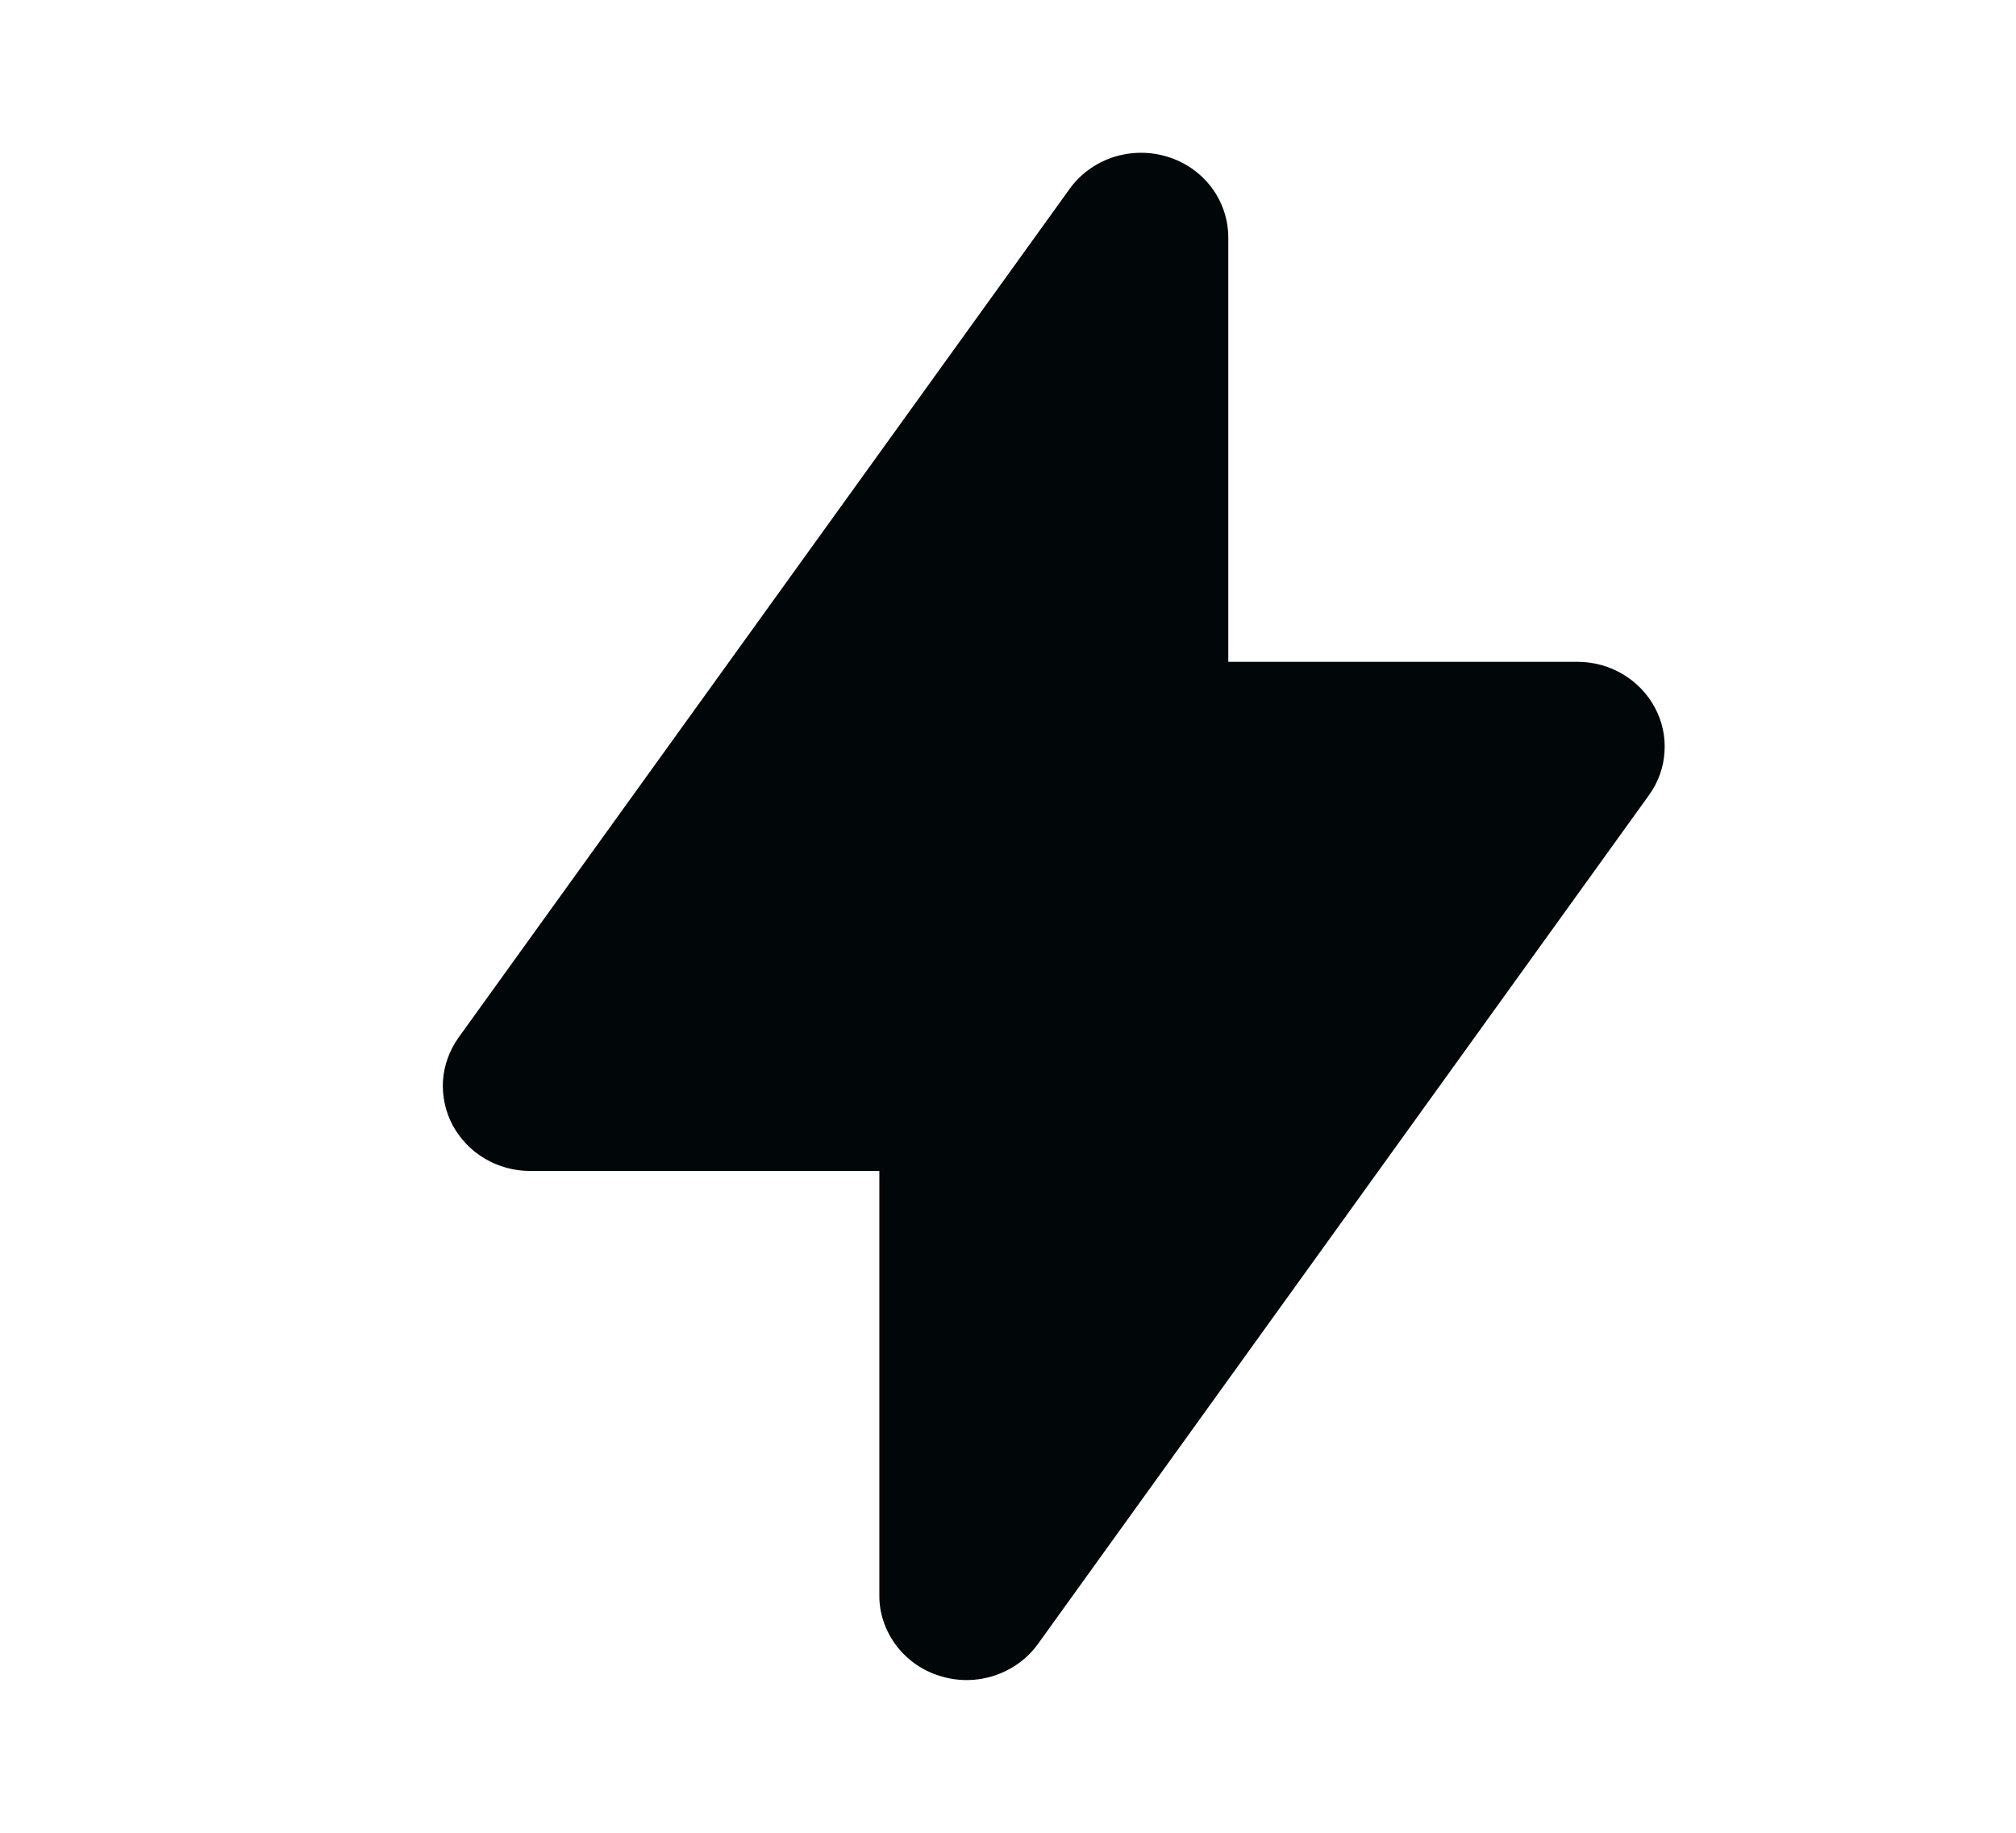
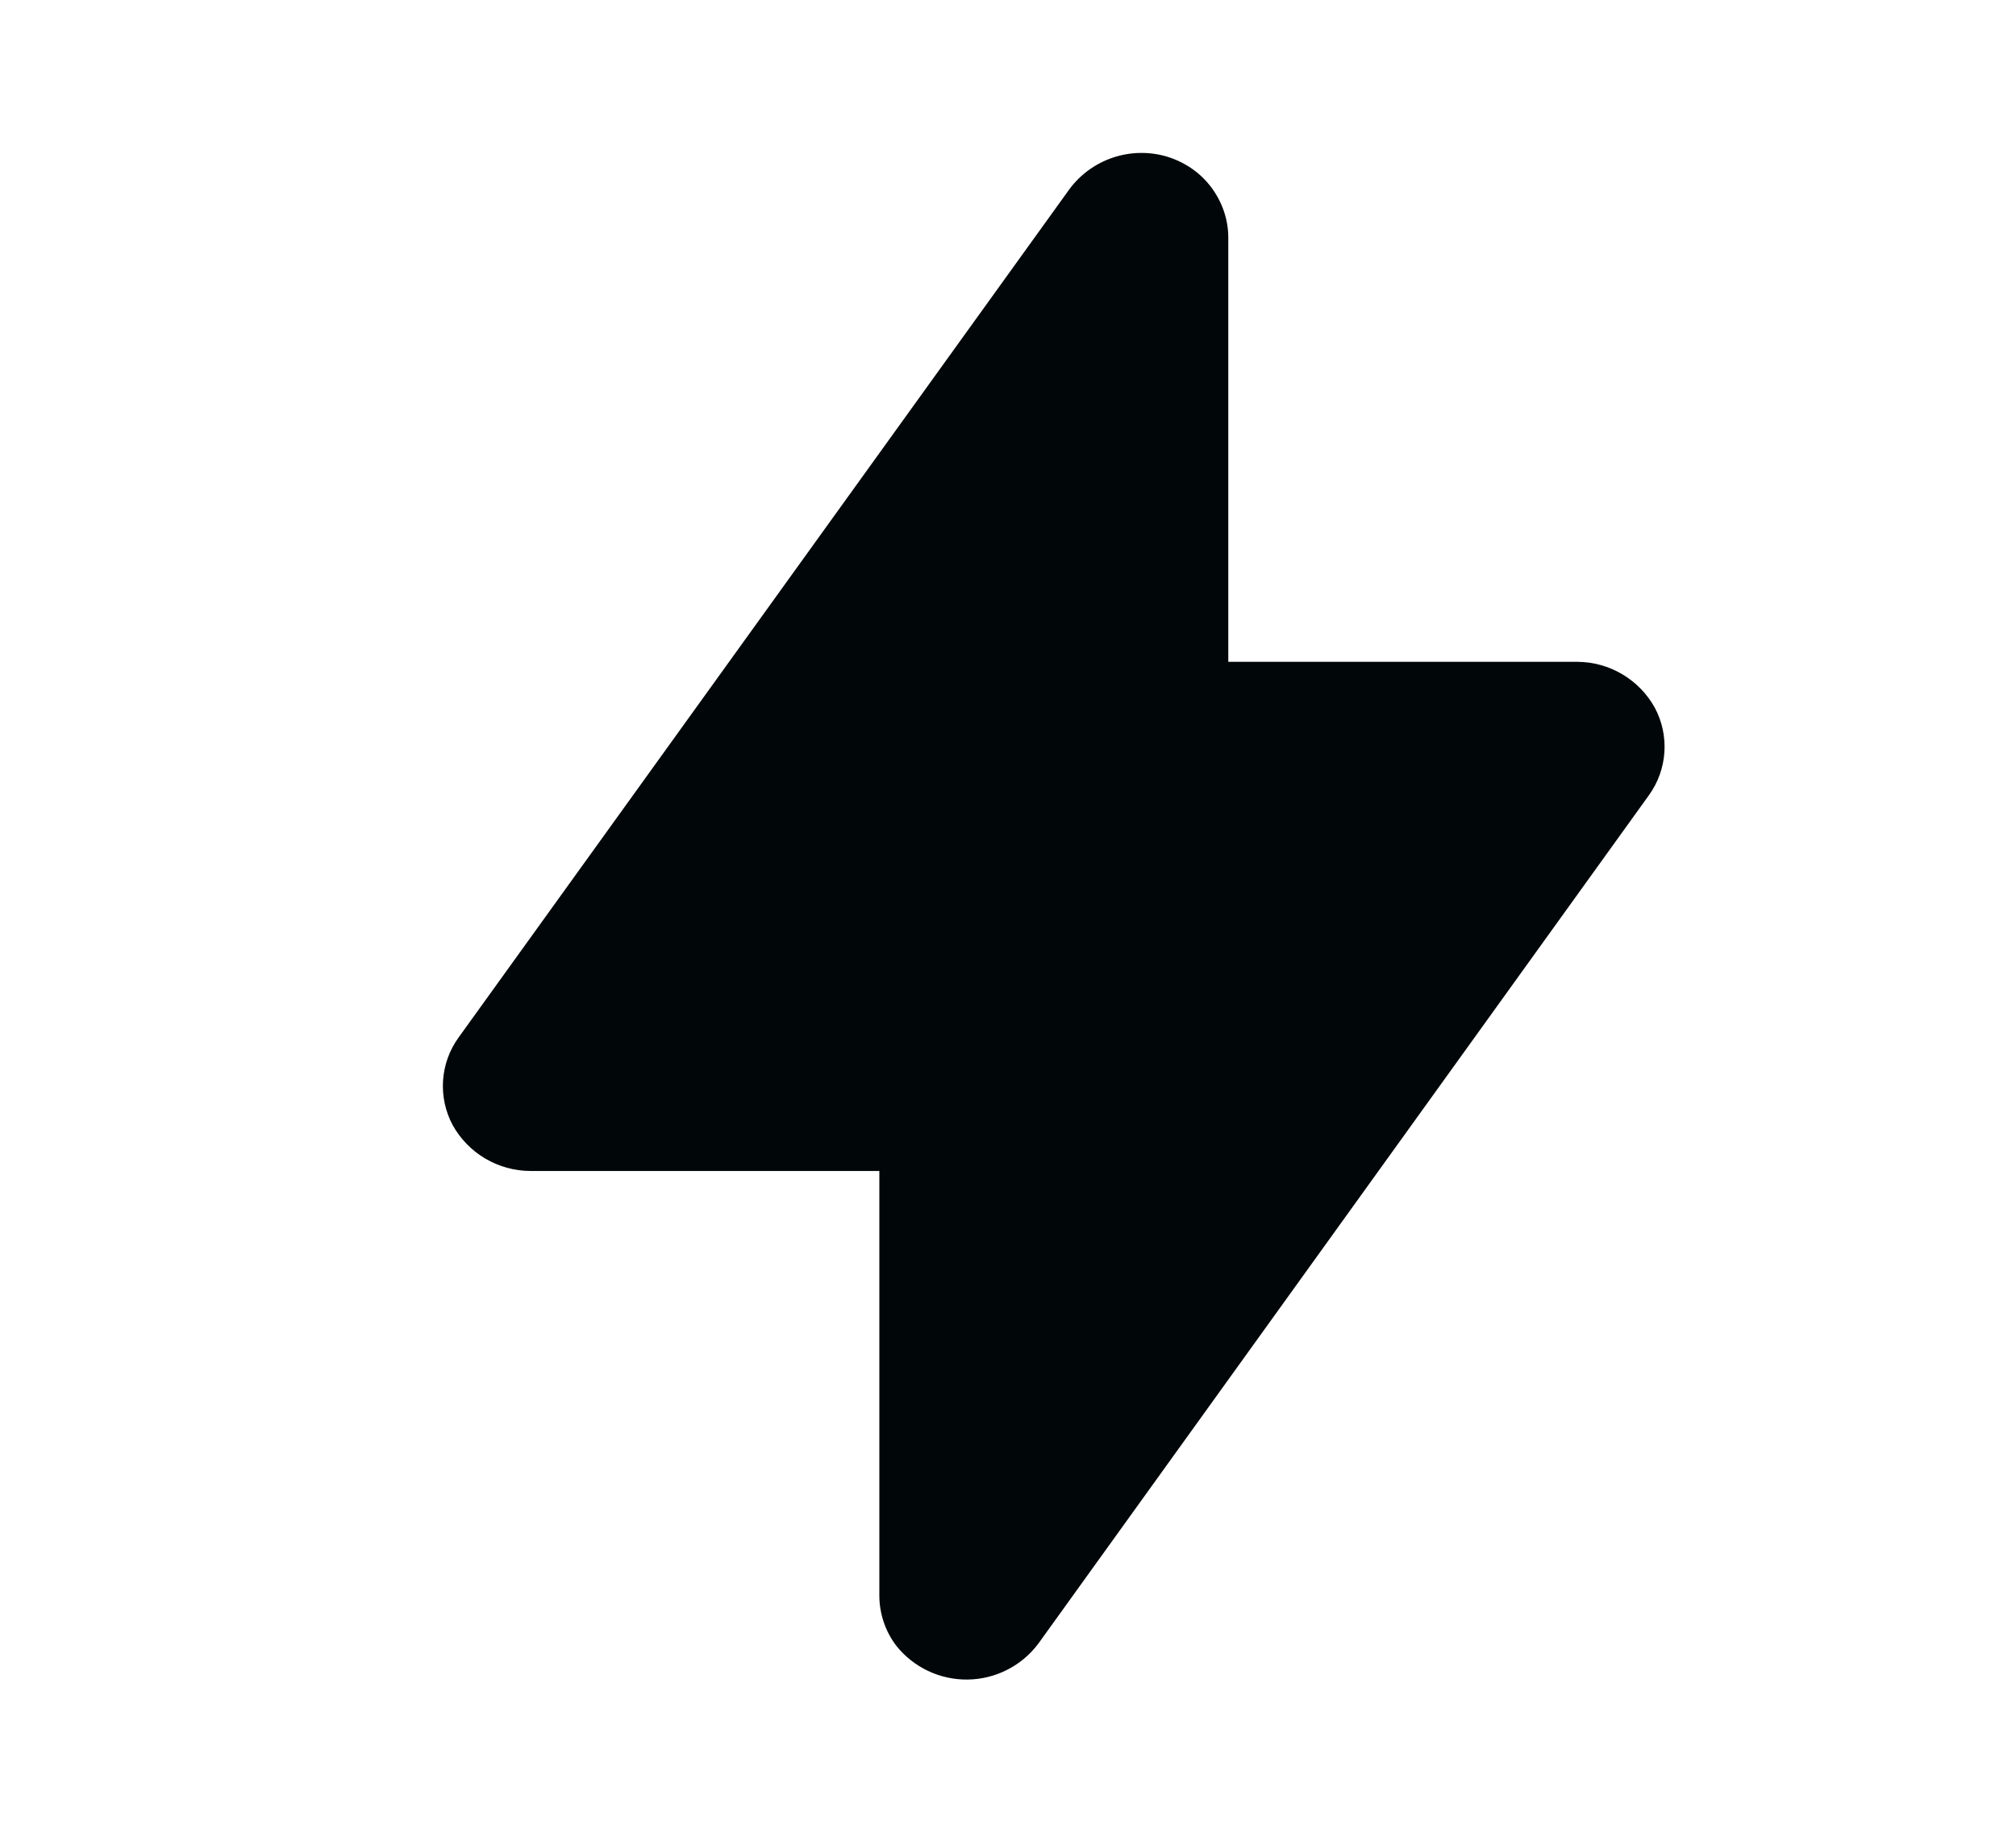
<svg xmlns="http://www.w3.org/2000/svg" width="11" height="10" viewBox="0 0 11 10" fill="none">
-   <path fill-rule="evenodd" clip-rule="evenodd" d="M6.369 0.855C6.466 0.884 6.55 0.943 6.61 1.022C6.67 1.102 6.702 1.198 6.702 1.296V3.611H8.607C8.694 3.611 8.779 3.634 8.854 3.678C8.928 3.722 8.989 3.785 9.029 3.86C9.07 3.935 9.088 4.02 9.082 4.104C9.077 4.189 9.047 4.27 8.997 4.339L5.664 8.969C5.606 9.05 5.523 9.11 5.427 9.142C5.331 9.174 5.227 9.175 5.131 9.145C5.034 9.116 4.95 9.057 4.89 8.978C4.83 8.898 4.797 8.802 4.798 8.704V6.389H2.893C2.806 6.389 2.72 6.366 2.646 6.322C2.571 6.278 2.511 6.215 2.47 6.14C2.43 6.065 2.412 5.98 2.417 5.896C2.423 5.811 2.453 5.73 2.502 5.661L5.836 1.031C5.894 0.95 5.977 0.89 6.073 0.858C6.168 0.827 6.272 0.825 6.369 0.855Z" fill="#010709" />
+   <path fill-rule="evenodd" clip-rule="evenodd" d="M6.369.855c.097.03.181.088.24.167.06.08.093.176.093.274v2.315h1.905a.486.486 0 0 1 .422.25.452.452 0 0 1-.032.478L5.664 8.97a.49.49 0 0 1-.774.009.454.454 0 0 1-.092-.274V6.389H2.893a.487.487 0 0 1-.423-.25.452.452 0 0 1 .032-.478l3.334-4.63a.49.49 0 0 1 .533-.176Z" fill="#010709" />
</svg>
